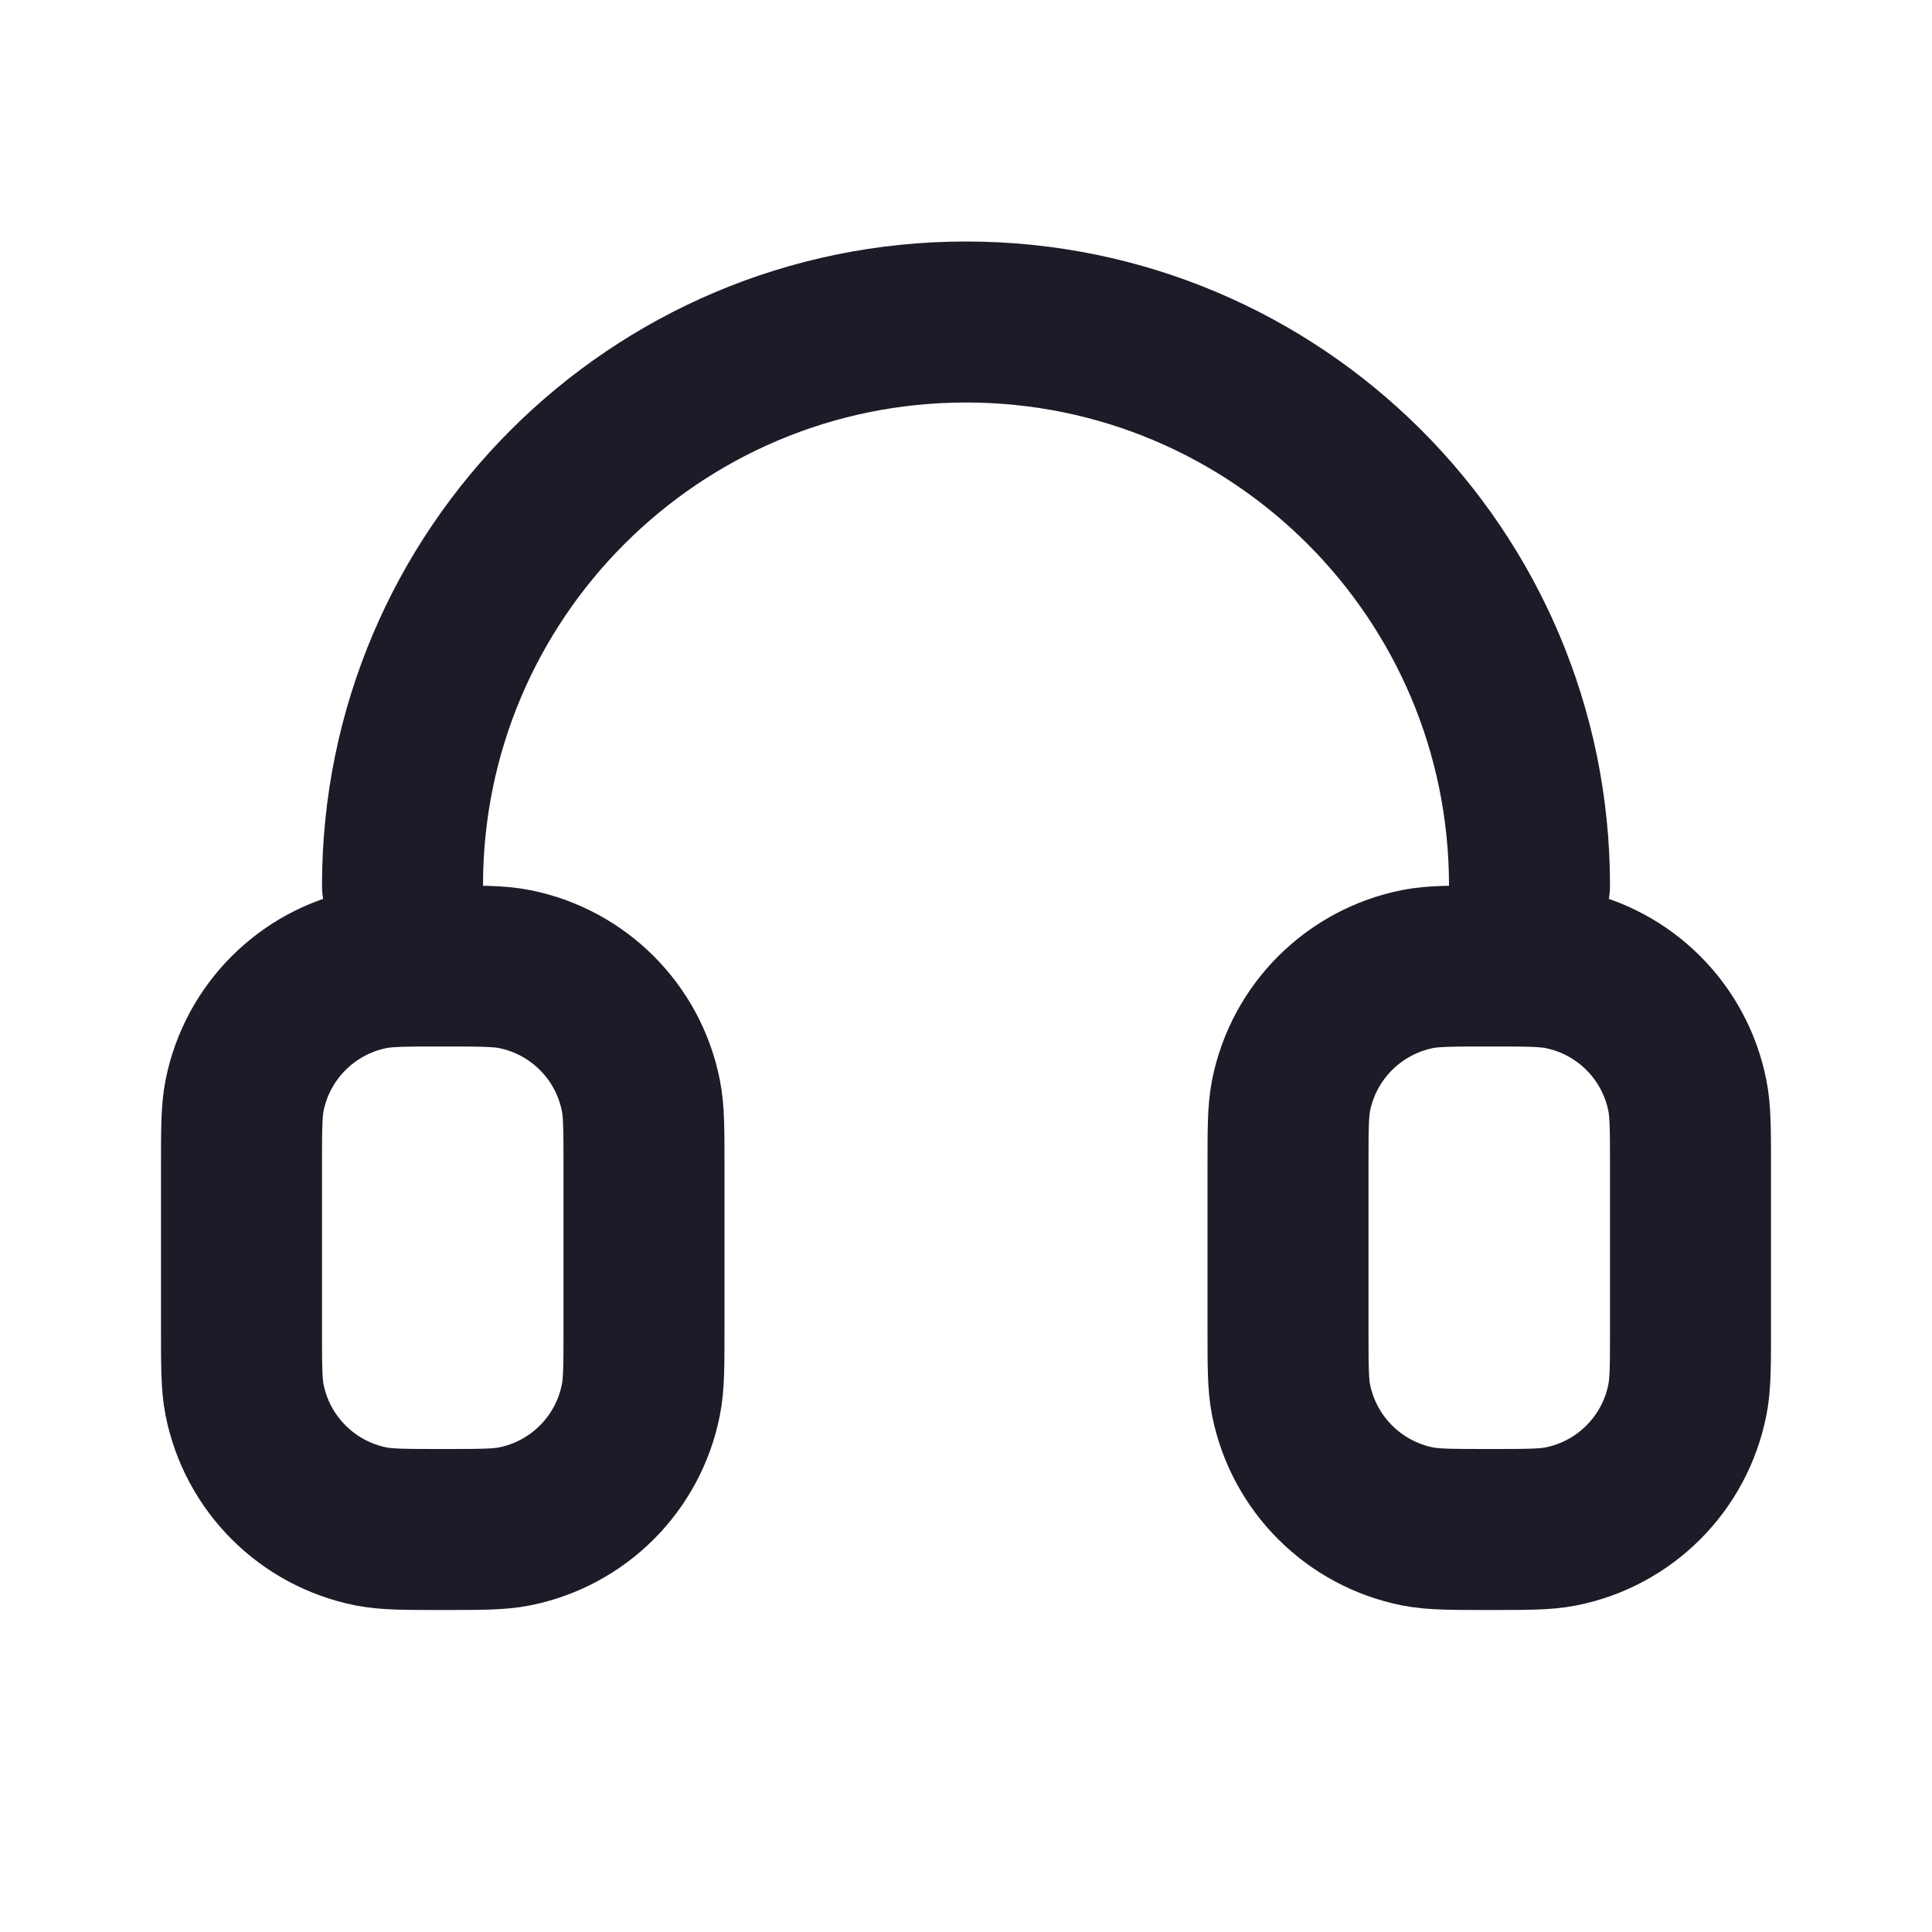
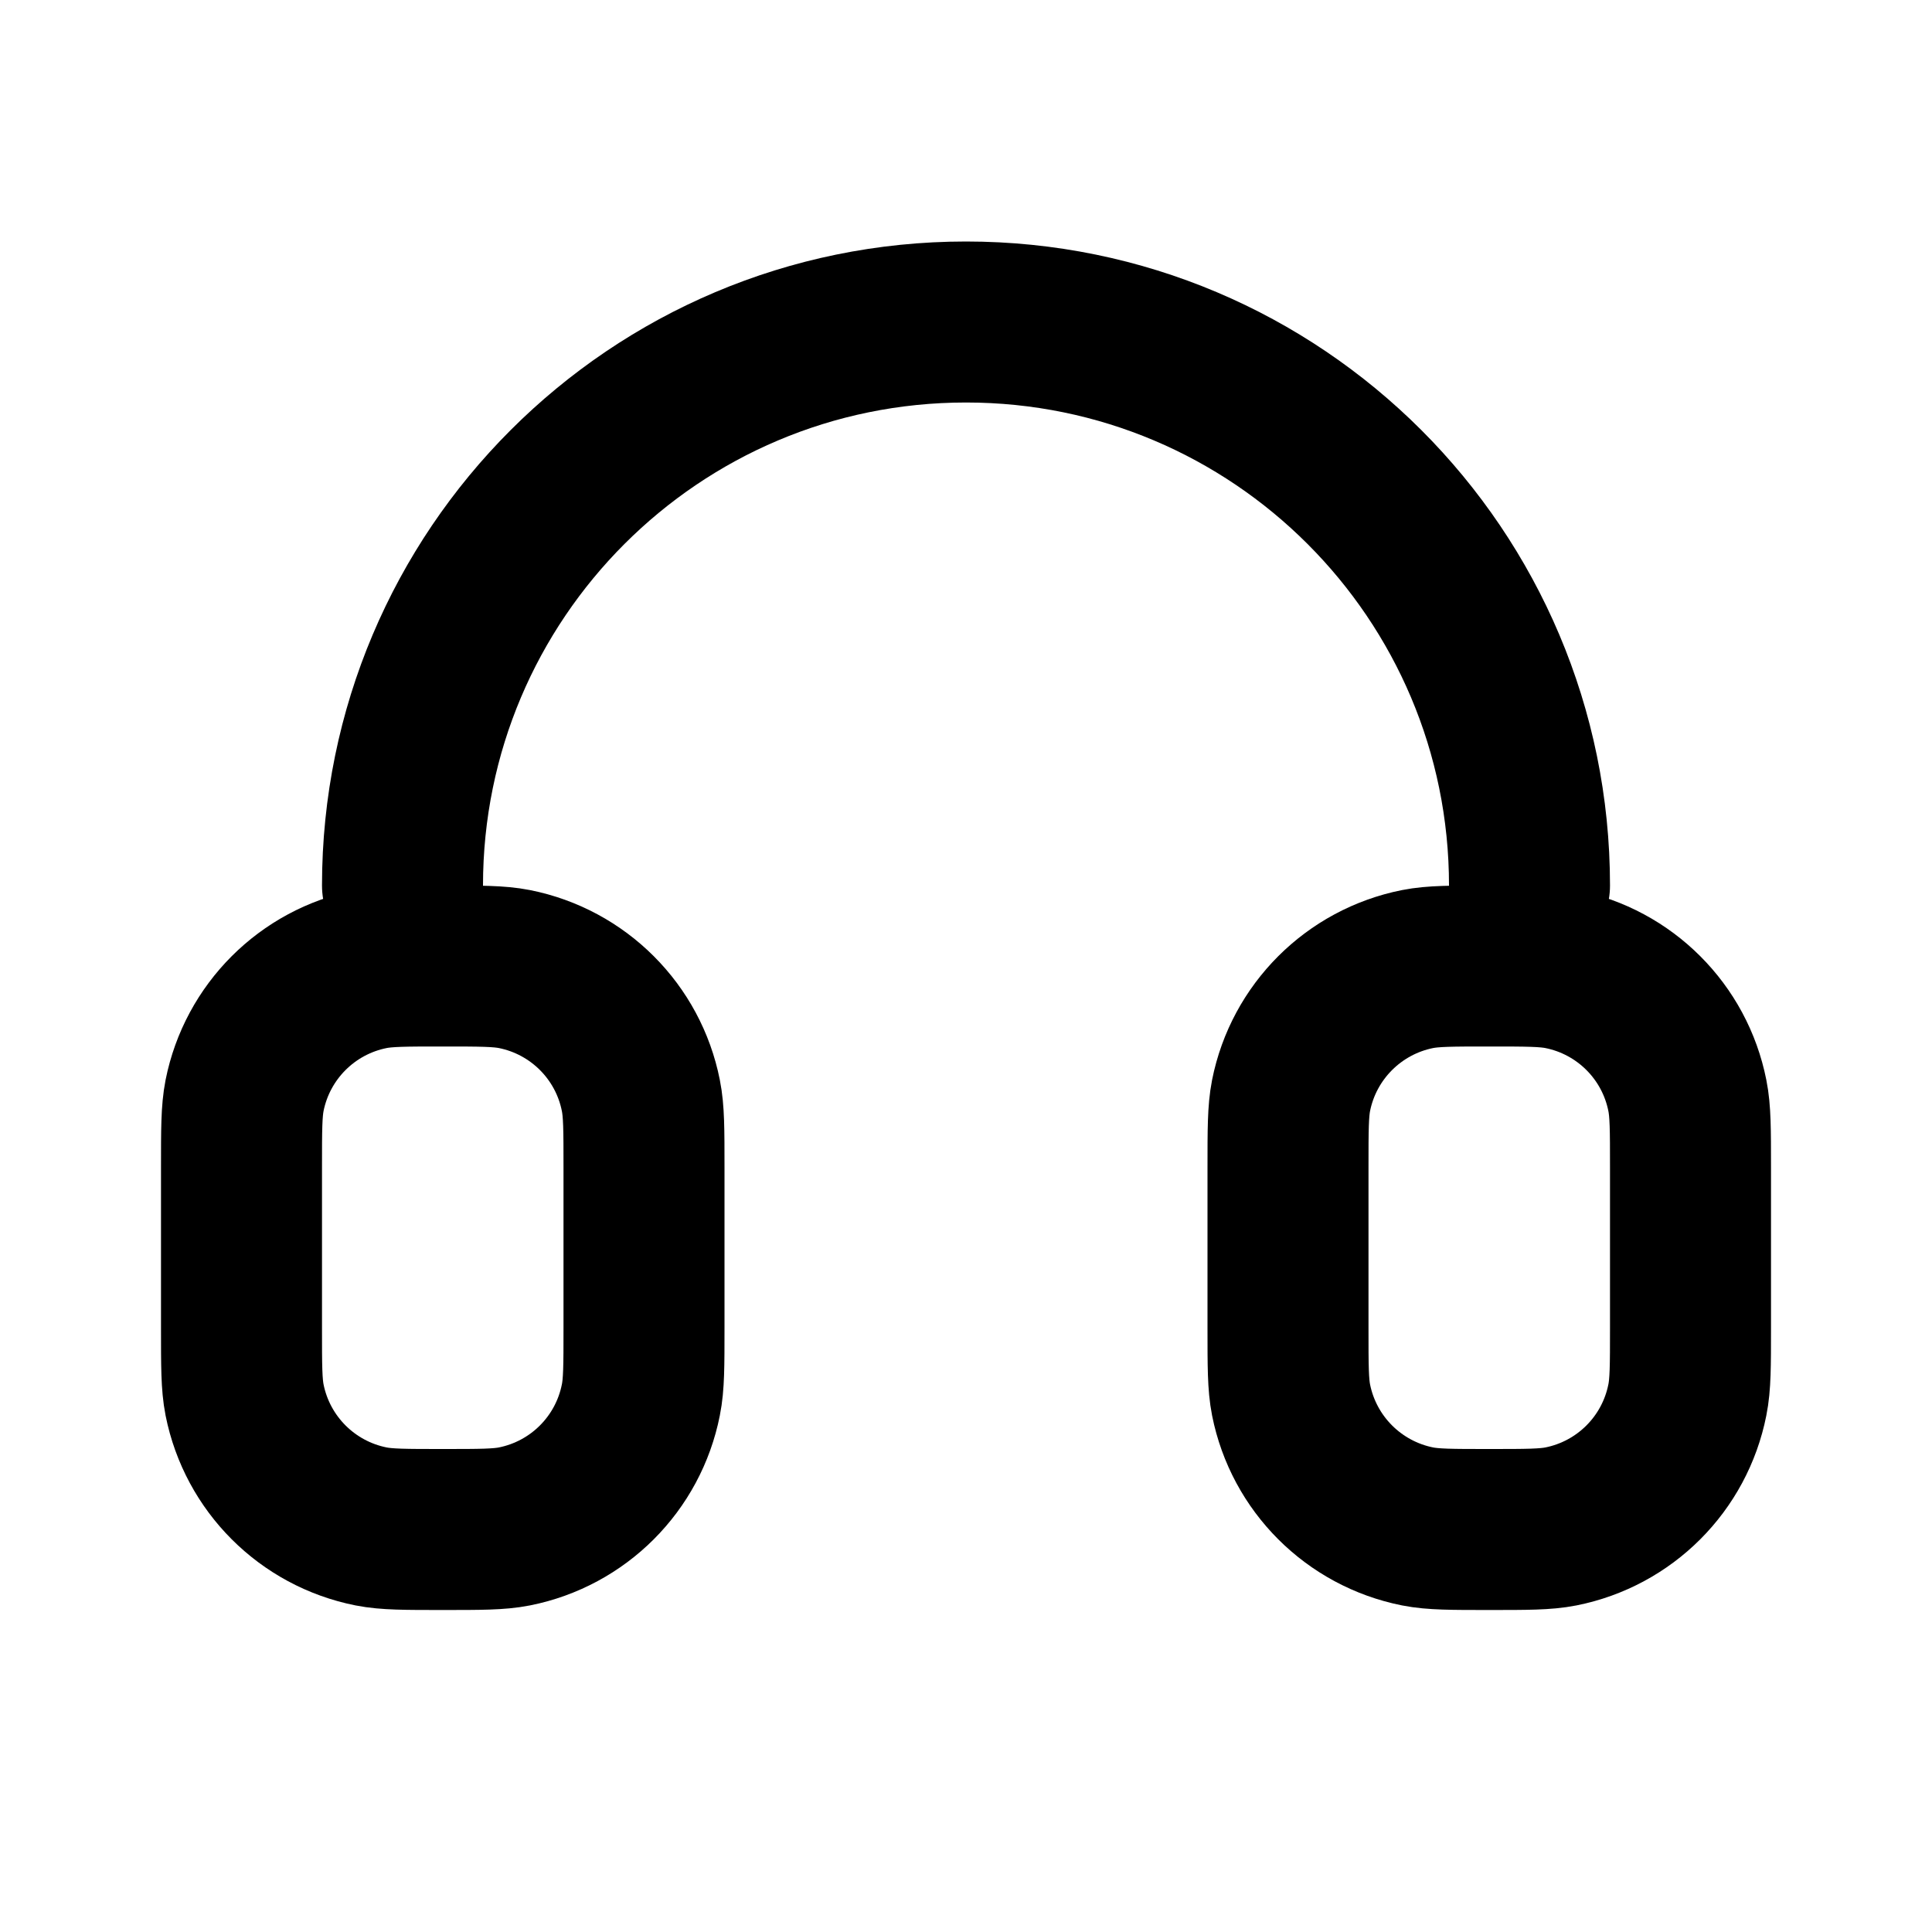
<svg xmlns="http://www.w3.org/2000/svg" width="24" height="24" viewBox="0 0 24 24" fill="none">
-   <path d="M19 11C19 7.134 15.866 4 12 4C8.134 4 5 7.134 5 11M16 14.5V16.5C16 16.965 16 17.197 16.038 17.39C16.196 18.184 16.817 18.804 17.61 18.962C17.803 19 18.035 19 18.5 19C18.965 19 19.197 19 19.39 18.962C20.184 18.804 20.804 18.184 20.961 17.39C21 17.197 21 16.965 21 16.5V14.5C21 14.035 21 13.803 20.961 13.609C20.804 12.816 20.184 12.196 19.39 12.038C19.197 12 18.965 12 18.5 12C18.035 12 17.803 12 17.61 12.038C16.817 12.196 16.196 12.816 16.038 13.609C16 13.803 16 14.035 16 14.5ZM8 14.5V16.5C8 16.965 8 17.197 7.961 17.39C7.804 18.184 7.184 18.804 6.39 18.962C6.197 19 5.965 19 5.5 19C5.035 19 4.803 19 4.61 18.962C3.816 18.804 3.196 18.184 3.038 17.39C3 17.197 3 16.965 3 16.5V14.5C3 14.035 3 13.803 3.038 13.609C3.196 12.816 3.816 12.196 4.61 12.038C4.803 12 5.035 12 5.5 12C5.965 12 6.197 12 6.39 12.038C7.184 12.196 7.804 12.816 7.961 13.609C8 13.803 8 14.035 8 14.5Z" stroke="#1C1C28" stroke-width="2" stroke-linecap="round" stroke-linejoin="round" />
+   <path d="M19 11C19 7.134 15.866 4 12 4C8.134 4 5 7.134 5 11M16 14.5V16.5C16 16.965 16 17.197 16.038 17.39C16.196 18.184 16.817 18.804 17.61 18.962C17.803 19 18.035 19 18.5 19C18.965 19 19.197 19 19.39 18.962C20.184 18.804 20.804 18.184 20.961 17.39C21 17.197 21 16.965 21 16.5V14.5C21 14.035 21 13.803 20.961 13.609C20.804 12.816 20.184 12.196 19.39 12.038C19.197 12 18.965 12 18.5 12C18.035 12 17.803 12 17.61 12.038C16.817 12.196 16.196 12.816 16.038 13.609C16 13.803 16 14.035 16 14.5ZM8 14.5V16.5C8 16.965 8 17.197 7.961 17.39C7.804 18.184 7.184 18.804 6.39 18.962C6.197 19 5.965 19 5.5 19C5.035 19 4.803 19 4.61 18.962C3.816 18.804 3.196 18.184 3.038 17.39C3 17.197 3 16.965 3 16.5V14.5C3 14.035 3 13.803 3.038 13.609C3.196 12.816 3.816 12.196 4.61 12.038C4.803 12 5.035 12 5.5 12C5.965 12 6.197 12 6.39 12.038C7.184 12.196 7.804 12.816 7.961 13.609C8 13.803 8 14.035 8 14.5Z" stroke="currentColor" stroke-width="2" stroke-linecap="round" stroke-linejoin="round" />
</svg>
